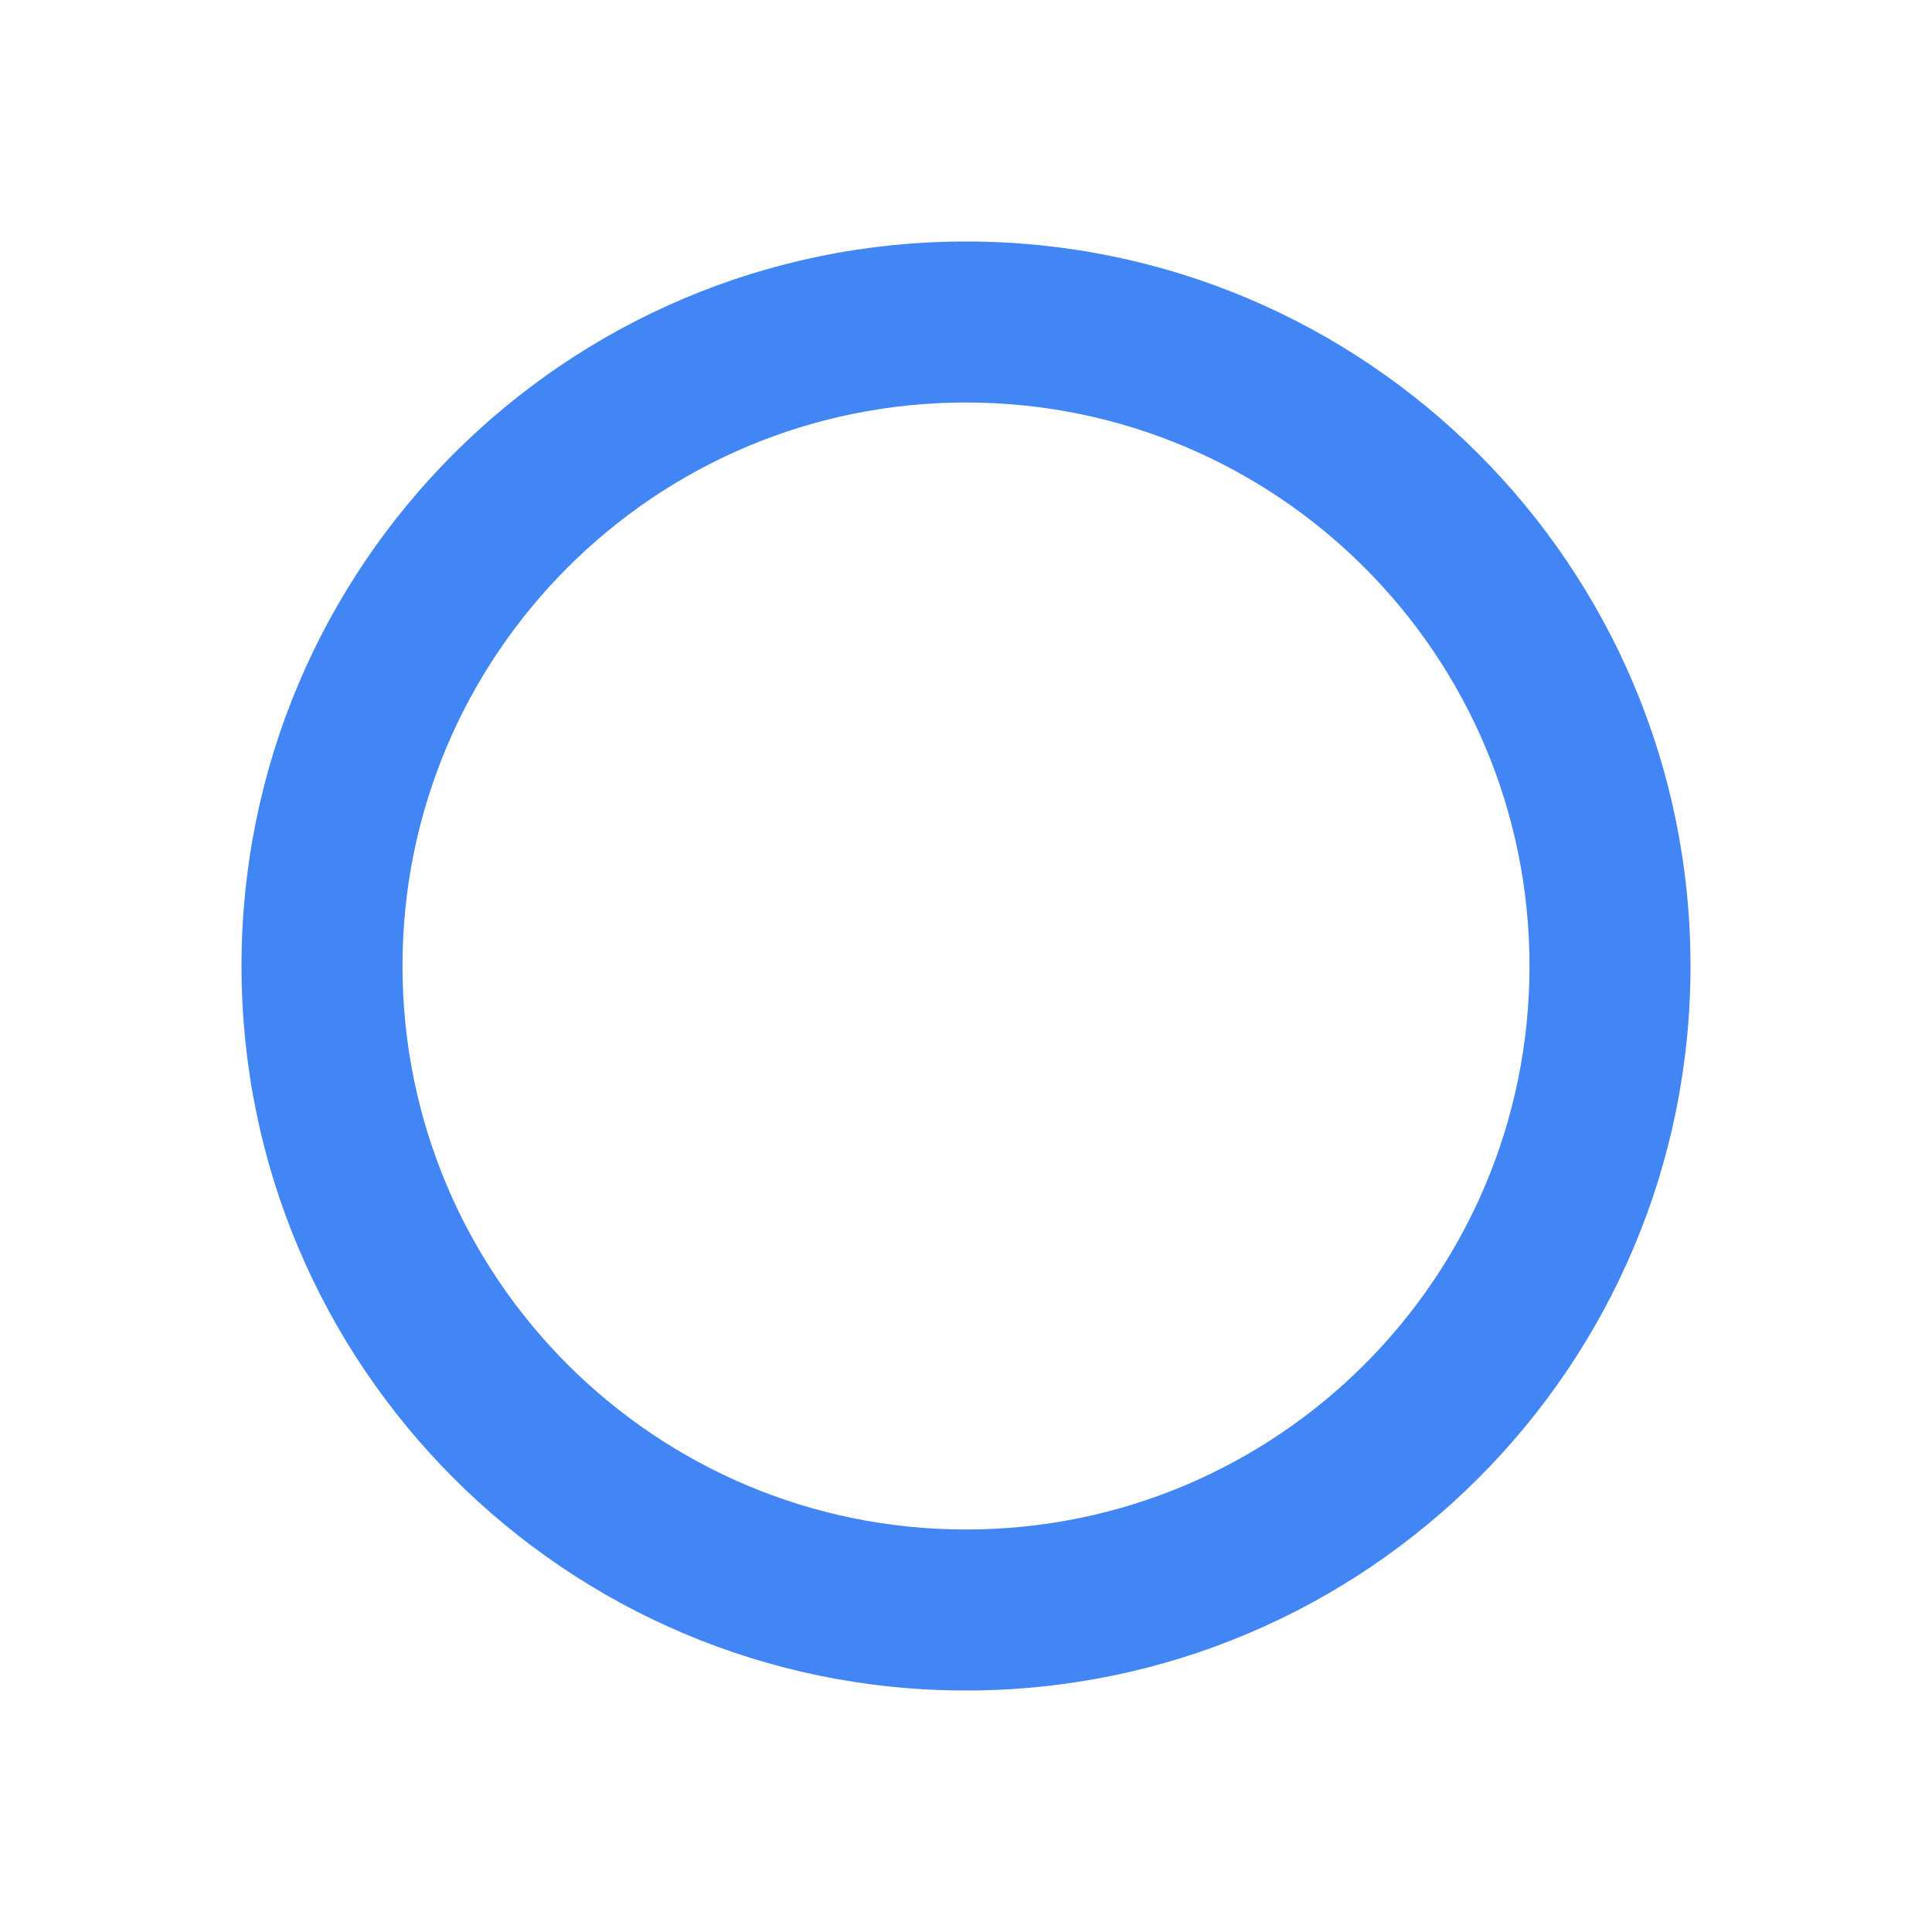
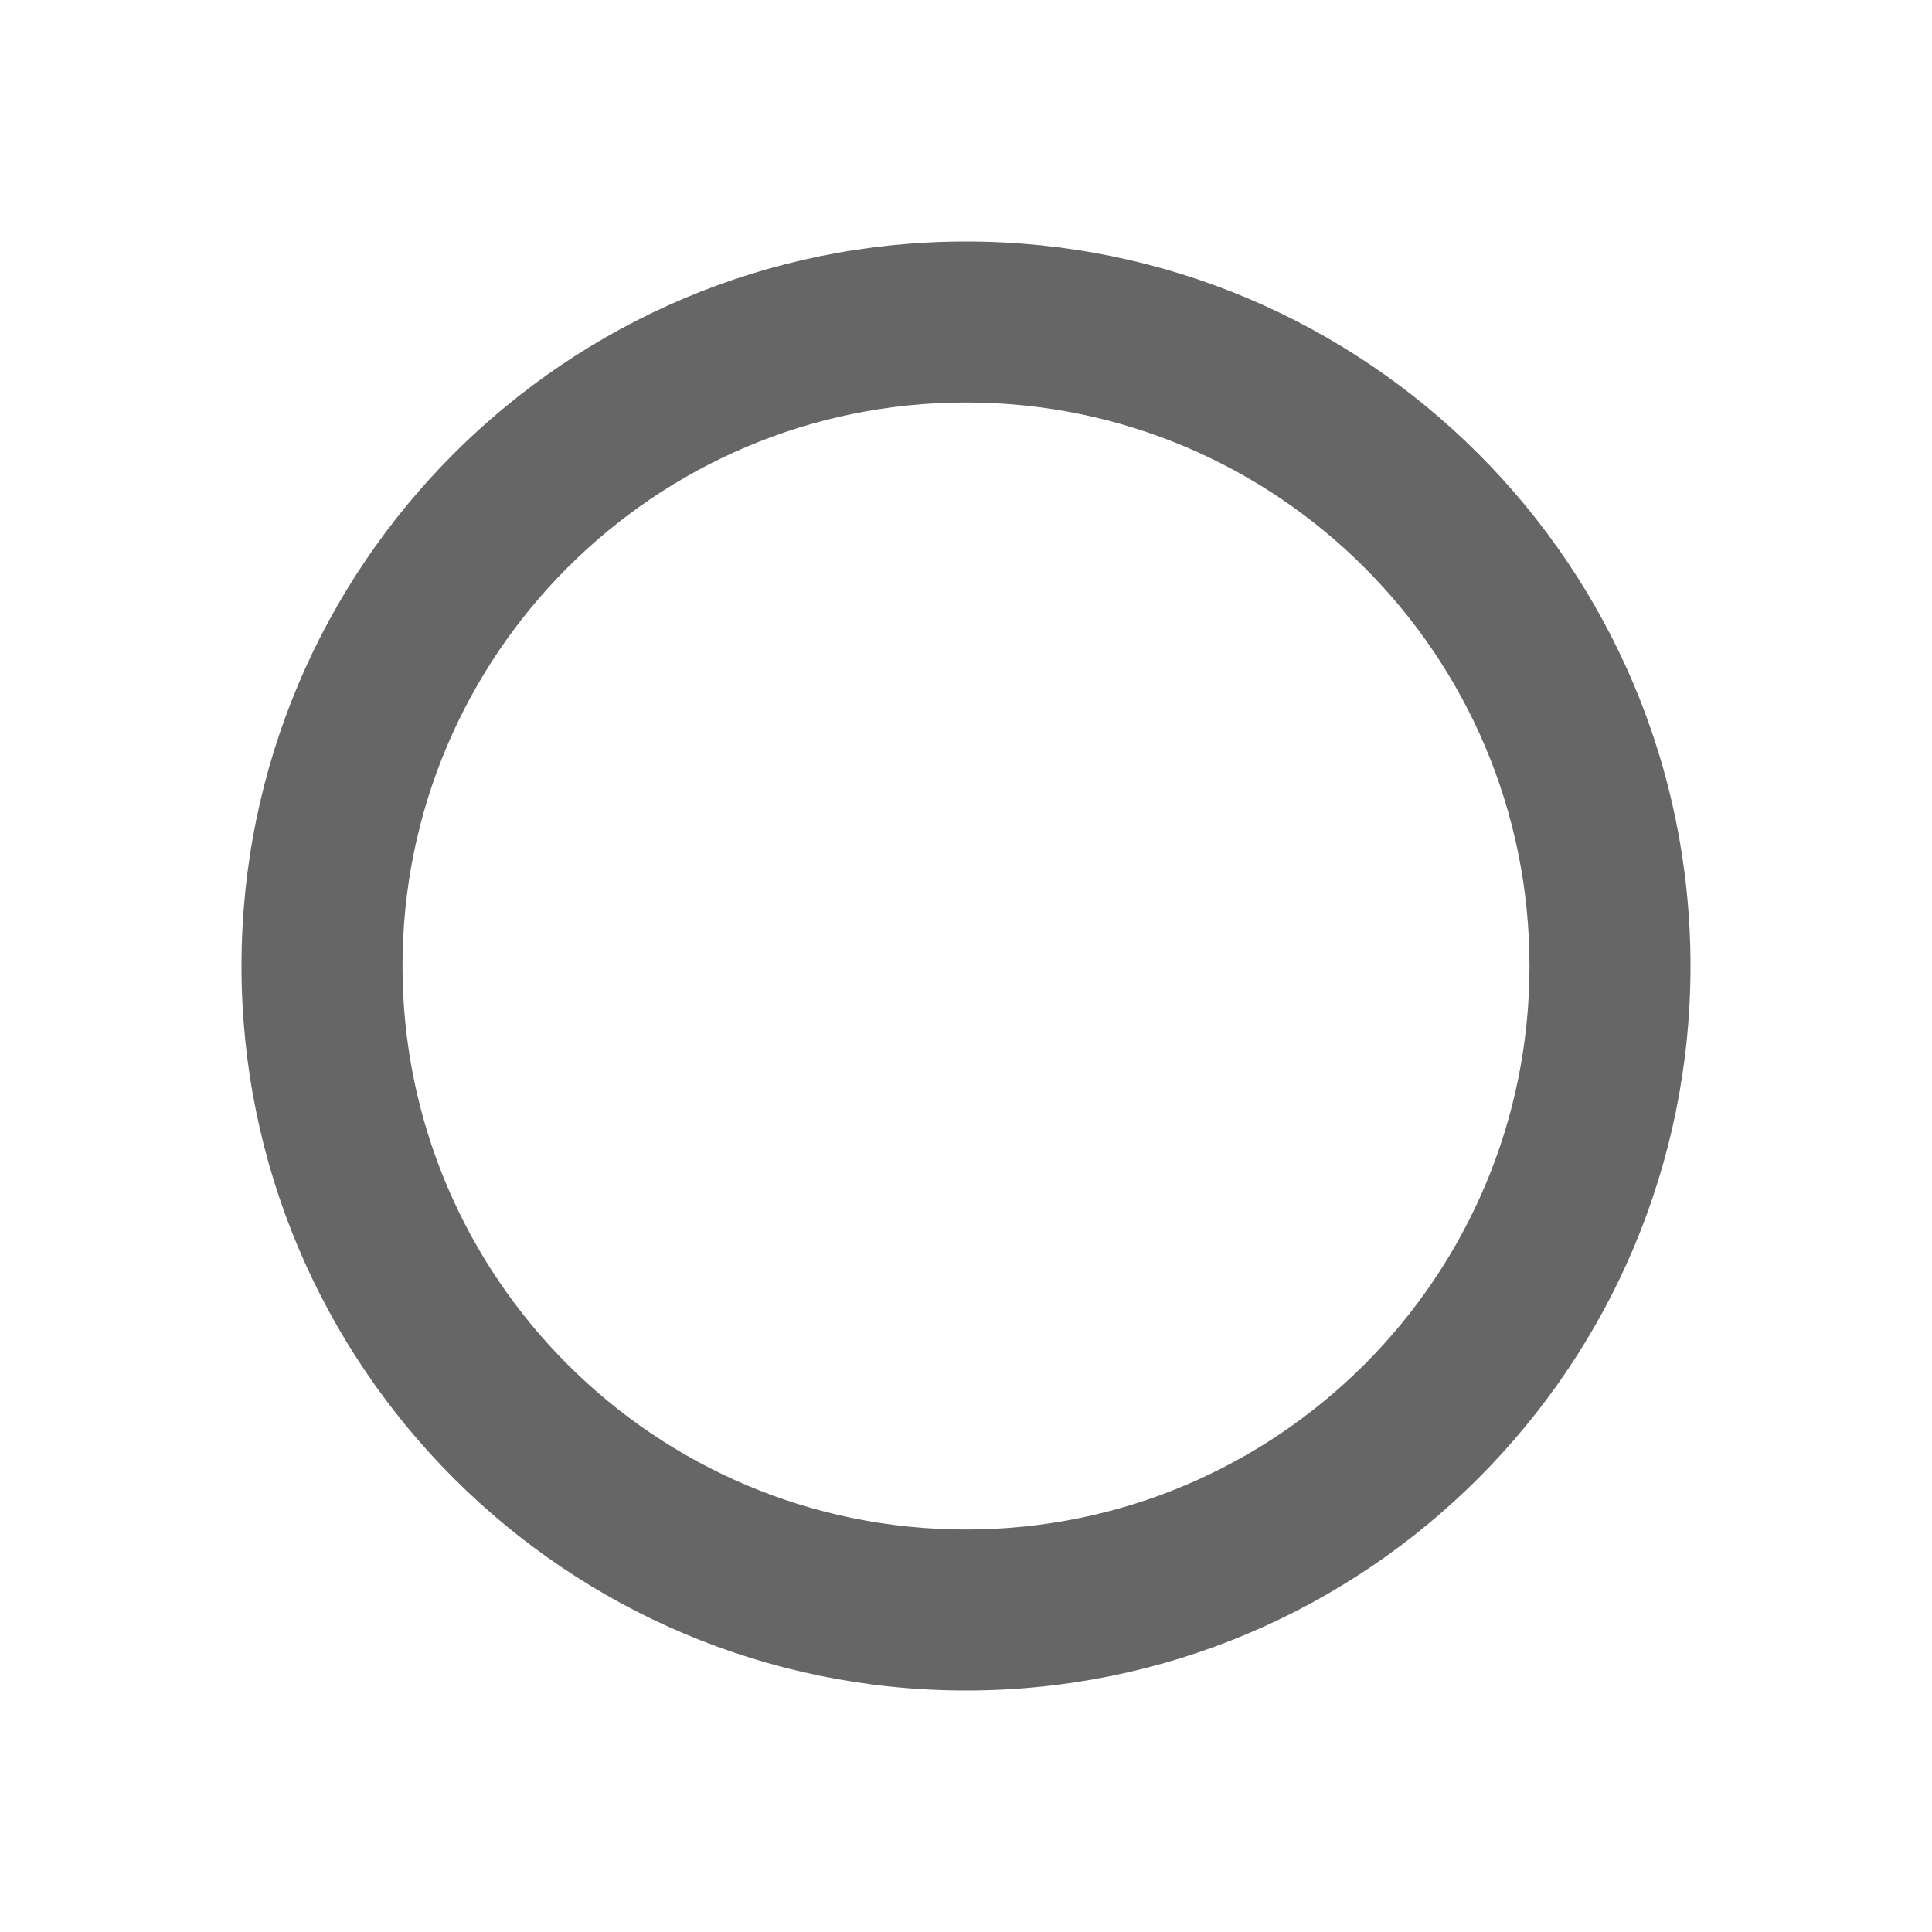
<svg xmlns="http://www.w3.org/2000/svg" width="12" height="12" viewBox="0 0 12 12" fill="none">
-   <path fill-rule="evenodd" clip-rule="evenodd" d="M1.5 6C1.5 3.515 3.515 1.5 6 1.5C8.485 1.5 10.5 3.515 10.5 6C10.5 8.485 8.485 10.5 6 10.5C3.515 10.5 1.5 8.485 1.5 6ZM9.5 6C9.5 4.067 7.933 2.5 6 2.5C4.067 2.5 2.5 4.067 2.5 6C2.5 7.933 4.067 9.5 6 9.5C7.933 9.5 9.5 7.933 9.5 6Z" fill="#4285F4" />
+   <path fill-rule="evenodd" clip-rule="evenodd" d="M1.5 6C1.5 3.515 3.515 1.5 6 1.5C8.485 1.5 10.5 3.515 10.5 6C10.5 8.485 8.485 10.5 6 10.5C3.515 10.5 1.5 8.485 1.5 6ZM9.5 6C9.5 4.067 7.933 2.5 6 2.5C4.067 2.5 2.5 4.067 2.5 6C2.5 7.933 4.067 9.5 6 9.5C7.933 9.5 9.5 7.933 9.5 6Z" fill="#666666" />
</svg>
